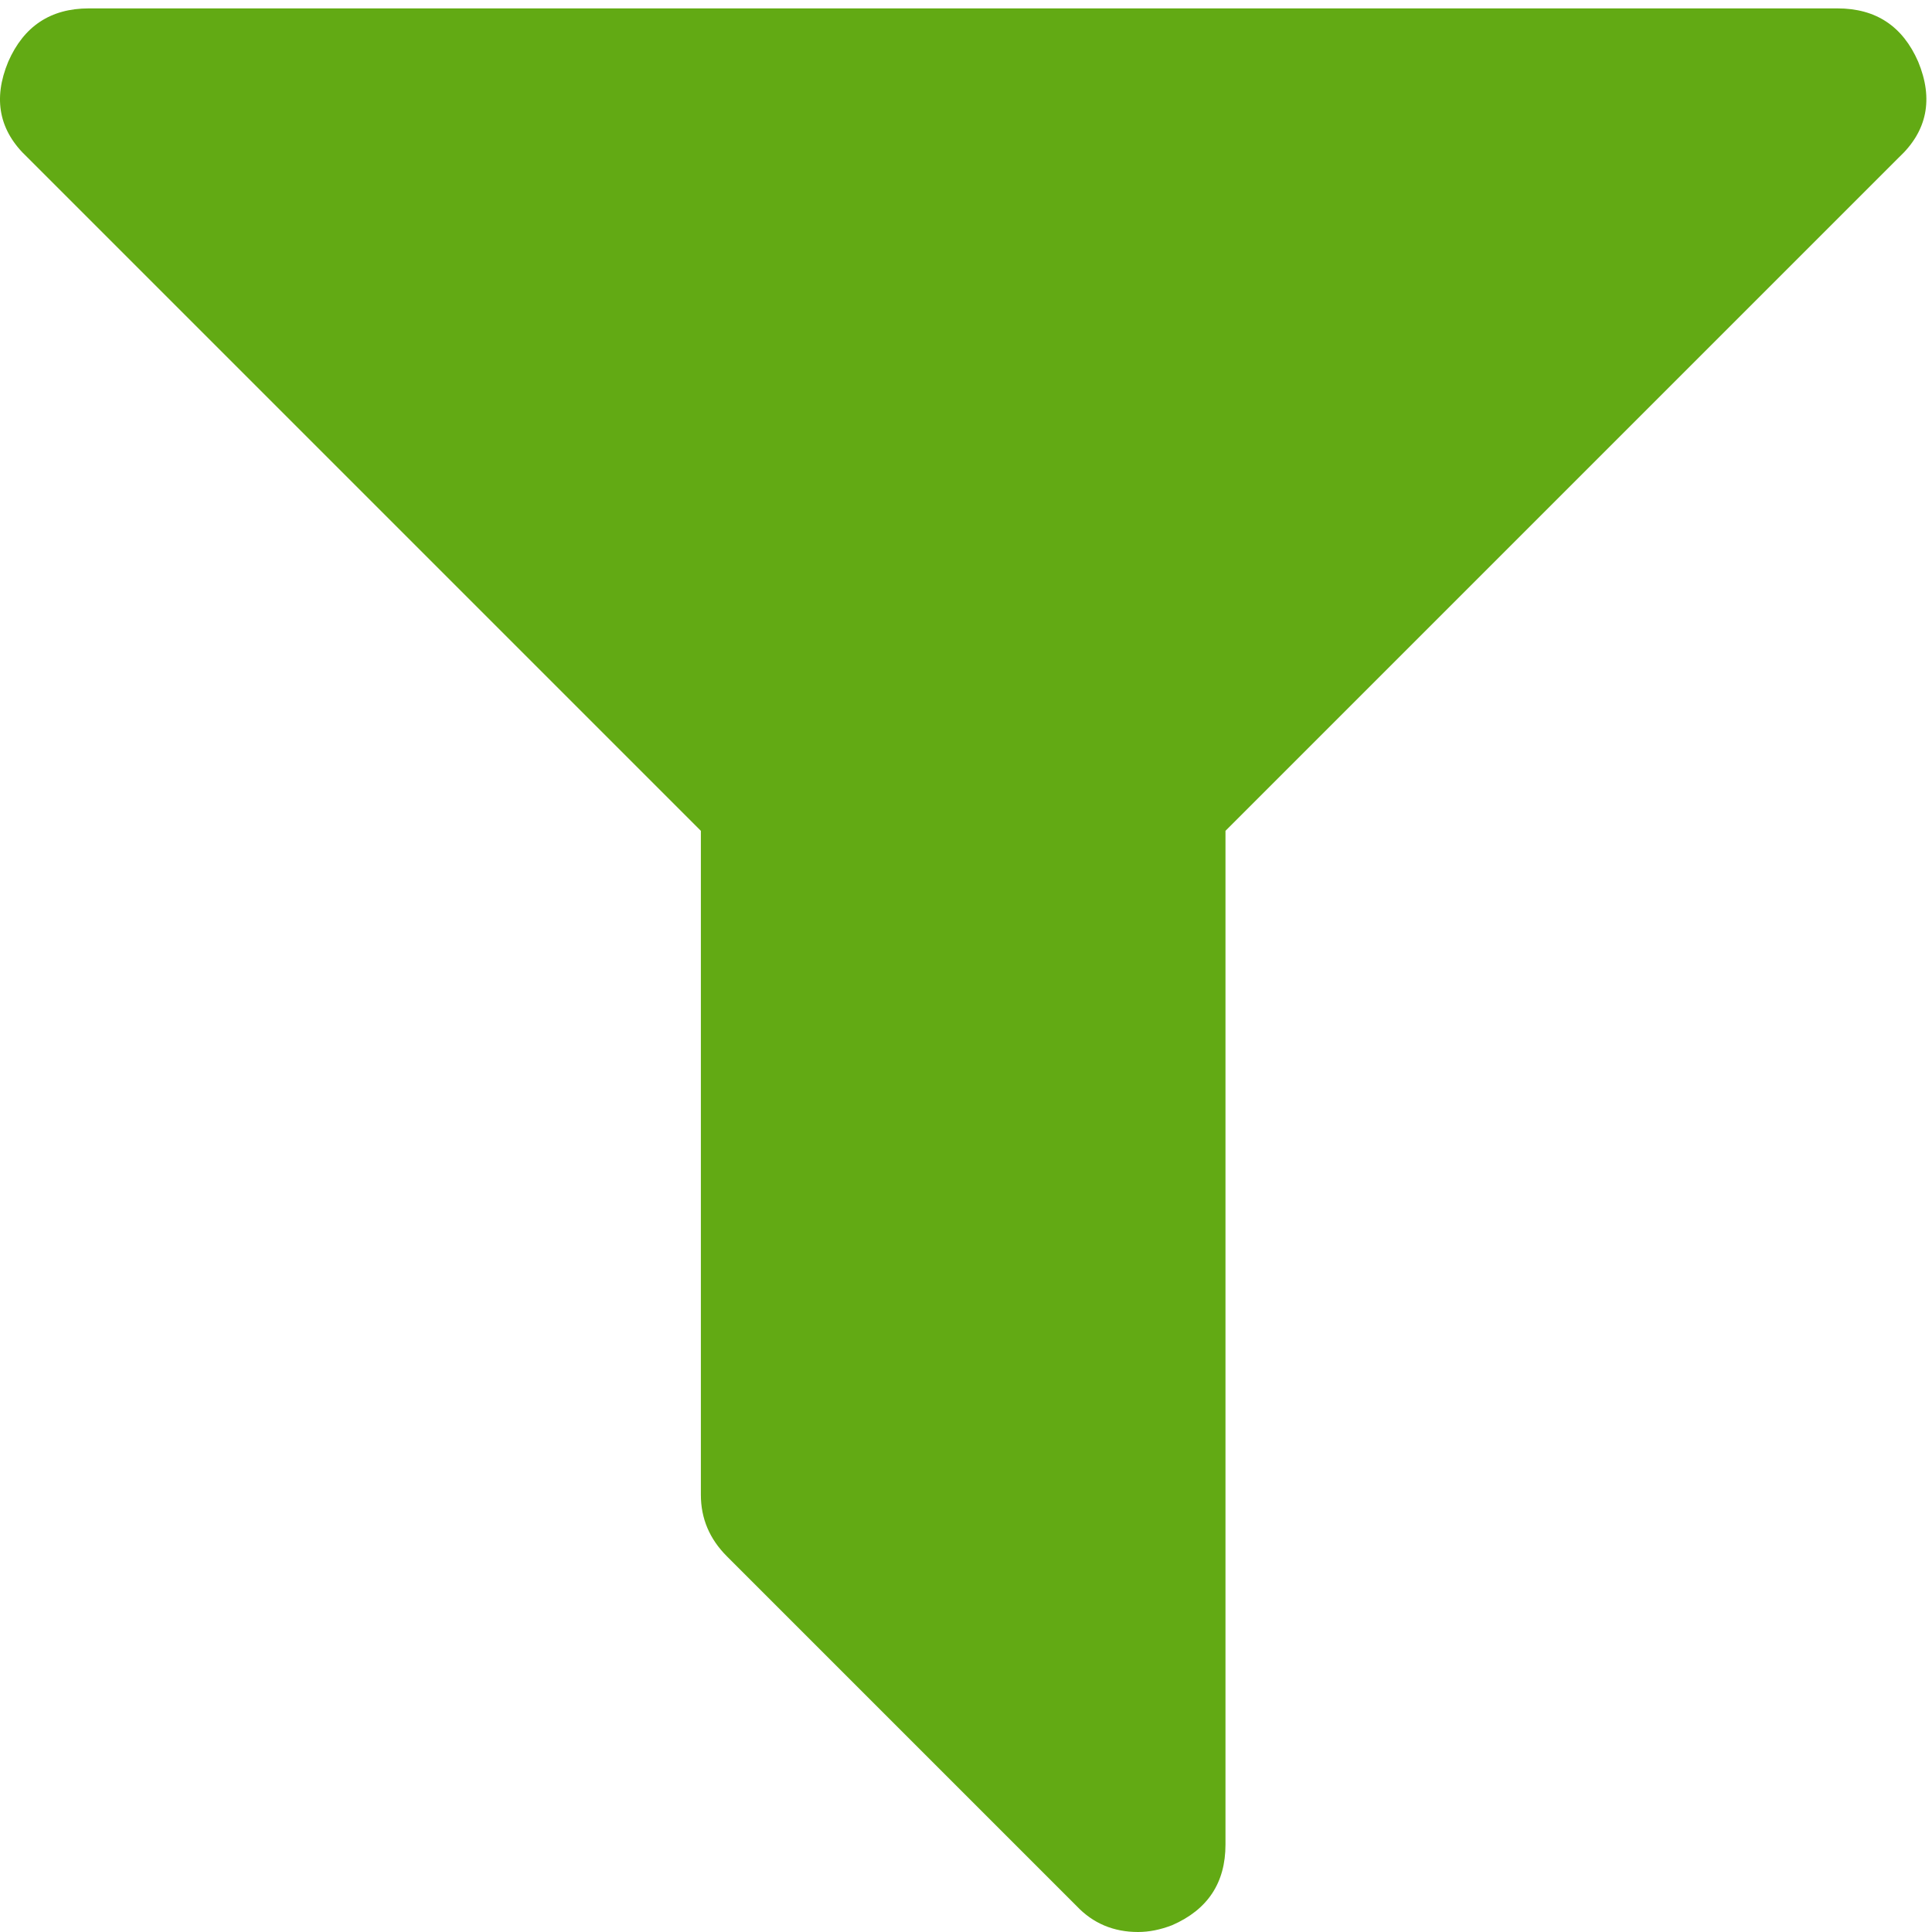
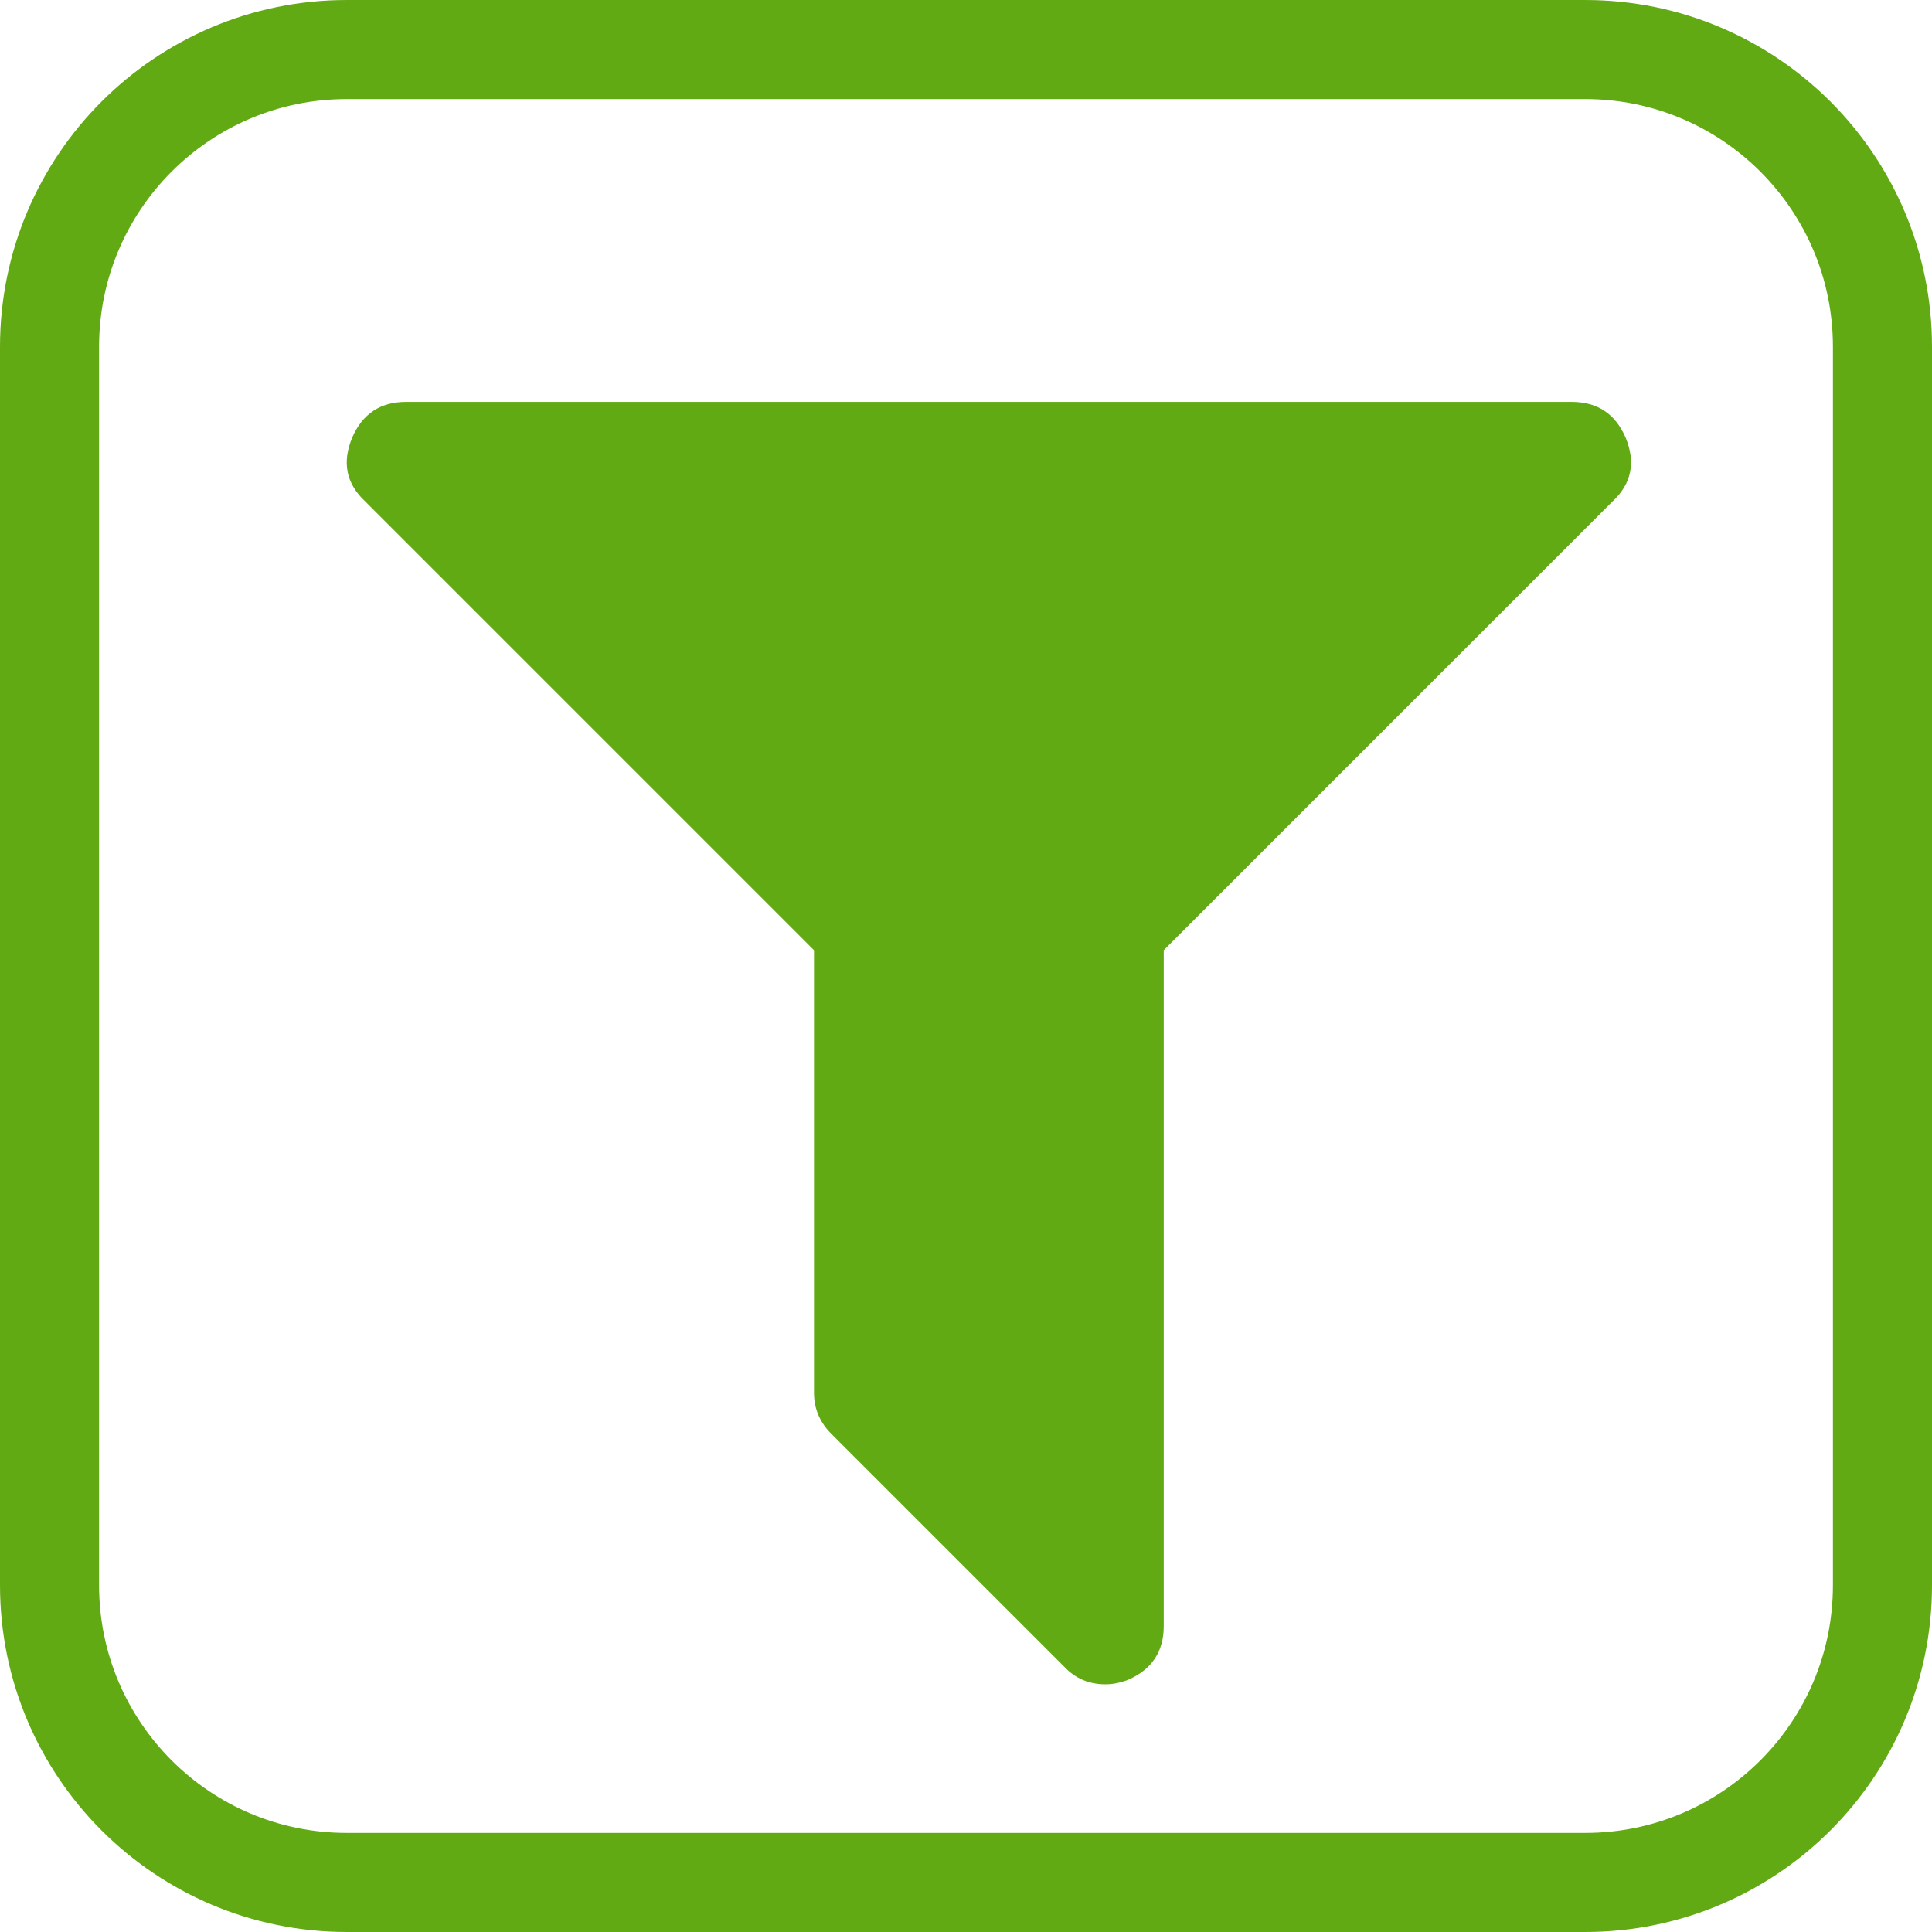
- <svg xmlns="http://www.w3.org/2000/svg" width="26" height="26" viewBox="0 0 26 26">
-   <path fill="#62AA14" fill-rule="evenodd" d="M25.814.83c-.209-.478-.57-.717-1.086-.717H1.195C.681.113.32.353.111.83c-.209.503-.123.932.257 1.287l9.064 9.064v8.935c0 .32.117.595.35.828l4.706 4.706c.22.233.497.35.827.35.148 0 .3-.03.46-.092.478-.209.717-.57.717-1.085V11.181l9.064-9.064c.38-.355.466-.784.258-1.287z" />
+ <svg xmlns="http://www.w3.org/2000/svg" width="39" height="39" viewBox="0 0 39 39">
+   <g fill="none" fill-rule="evenodd">
+     <path fill="#62AA14" d="M32.814 8.83c-.209-.478-.57-.717-1.086-.717H8.195c-.514 0-.876.24-1.084.717-.209.503-.123.932.257 1.287l9.064 9.064v8.935c0 .32.117.595.35.828l4.706 4.706c.22.233.497.35.827.35.148 0 .3-.03.46-.092.478-.209.717-.57.717-1.085V19.181l9.064-9.064c.38-.355.466-.784.258-1.287z" />
+     <rect width="37" height="37" x="1" y="1" stroke="#62AA14" stroke-width="2" rx="6" />
+   </g>
</svg>
